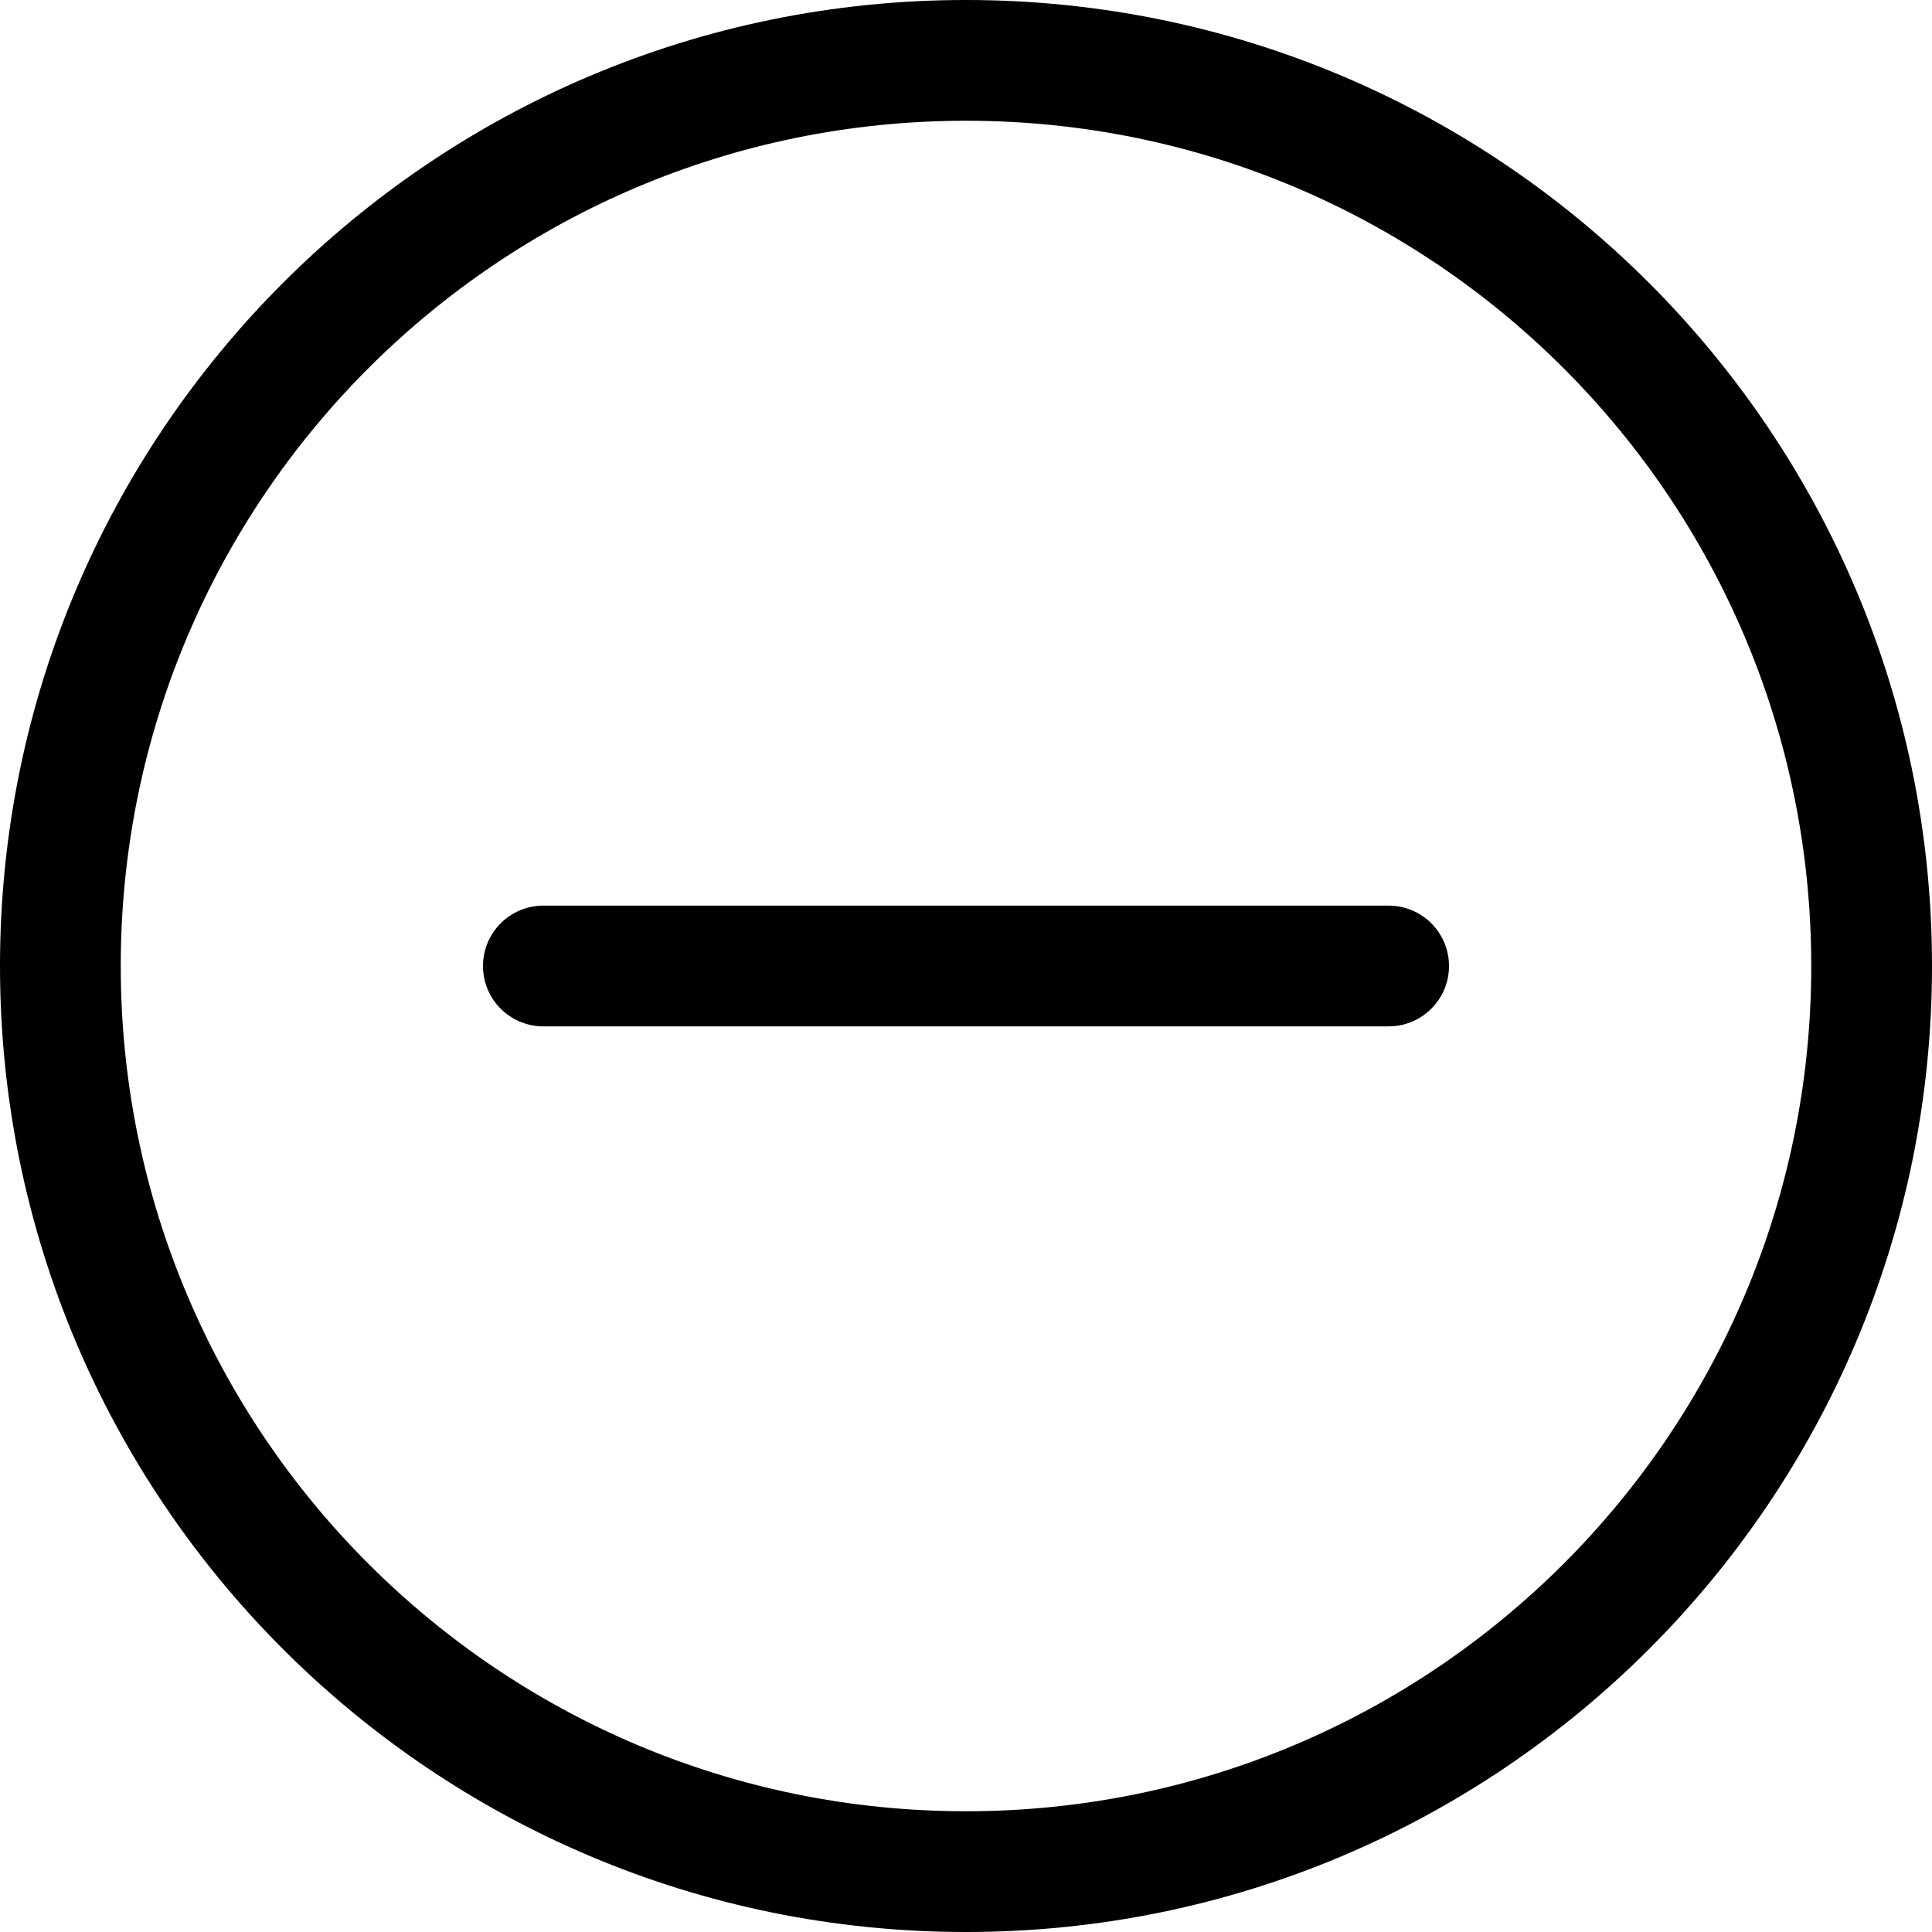
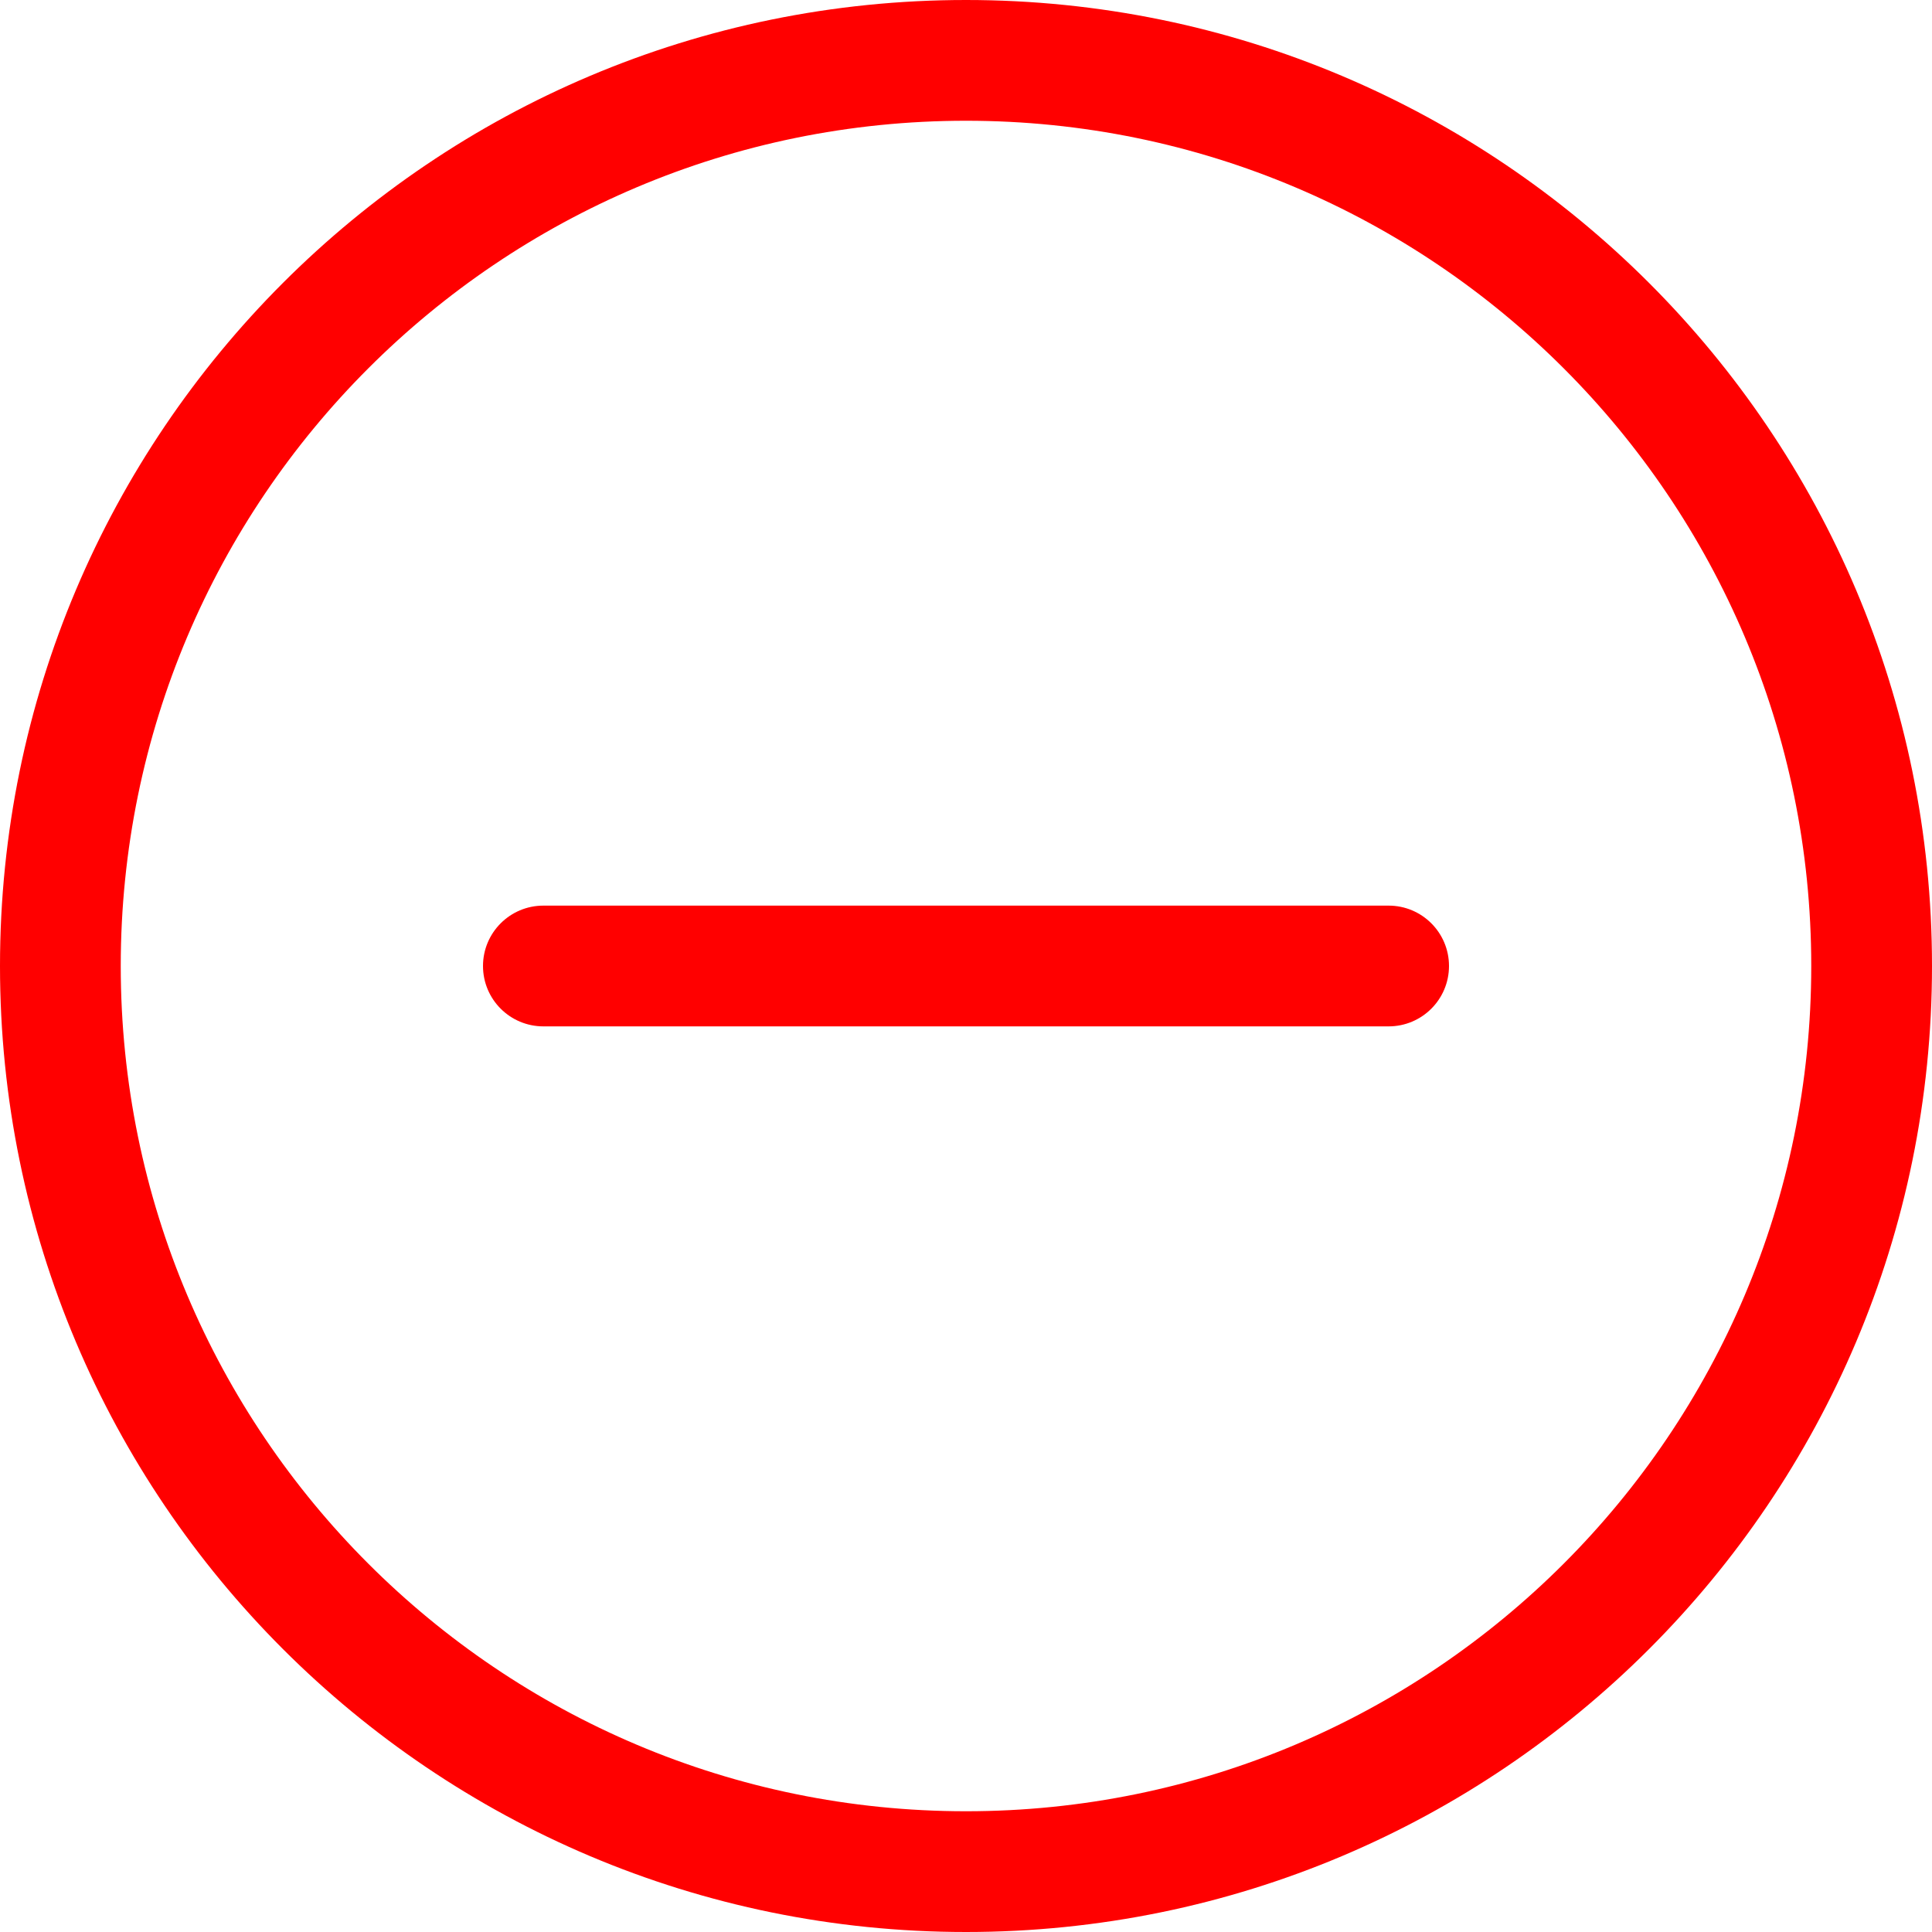
- <svg xmlns="http://www.w3.org/2000/svg" width="1em" height="1em" viewBox="0 0 16 16" class="bi bi-dash-circle" fill="currentColor">
+ <svg xmlns="http://www.w3.org/2000/svg" width="1em" height="1em" viewBox="0 0 16 16" class="bi bi-dash-circle" fill="red">
  <path fill-rule="evenodd" d="M8 15A7 7 0 1 0 8 1a7 7 0 0 0 0 14zm0 1A8 8 0 1 0 8 0a8 8 0 0 0 0 16z" />
  <path fill-rule="evenodd" d="M4 8a.5.5 0 0 1 .5-.5h7a.5.5 0 0 1 0 1h-7A.5.5 0 0 1 4 8z" />
</svg>
